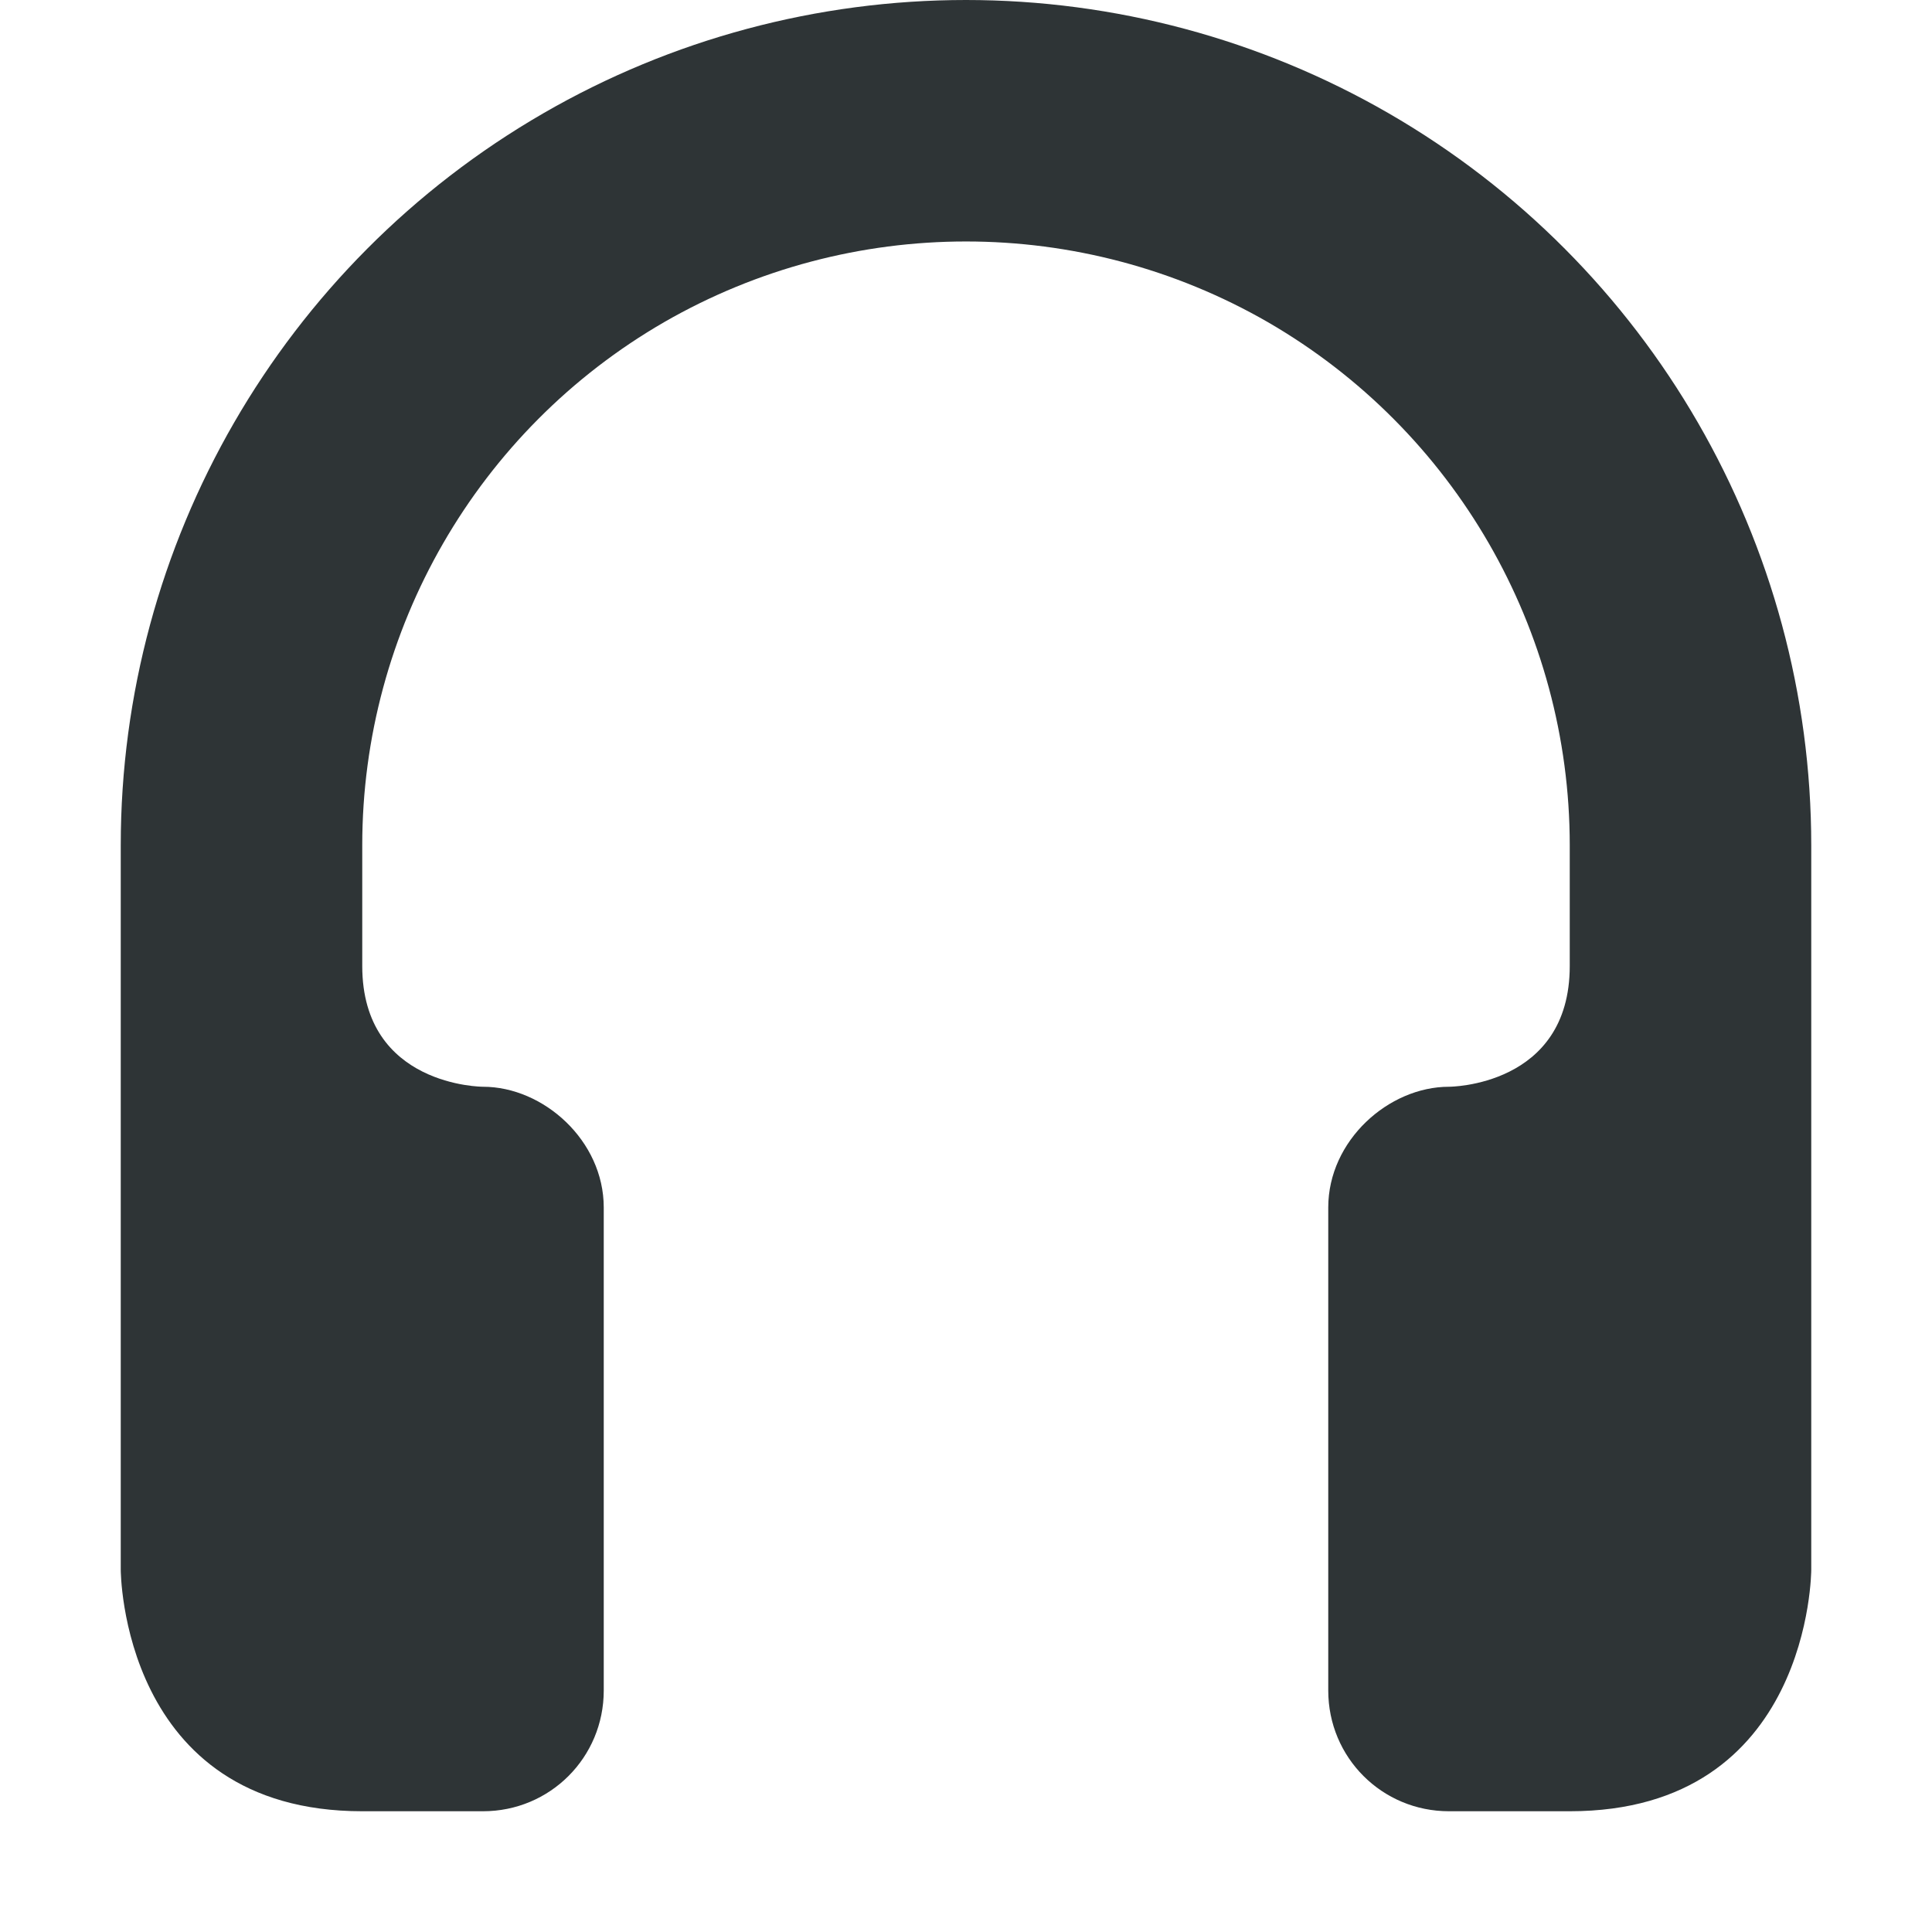
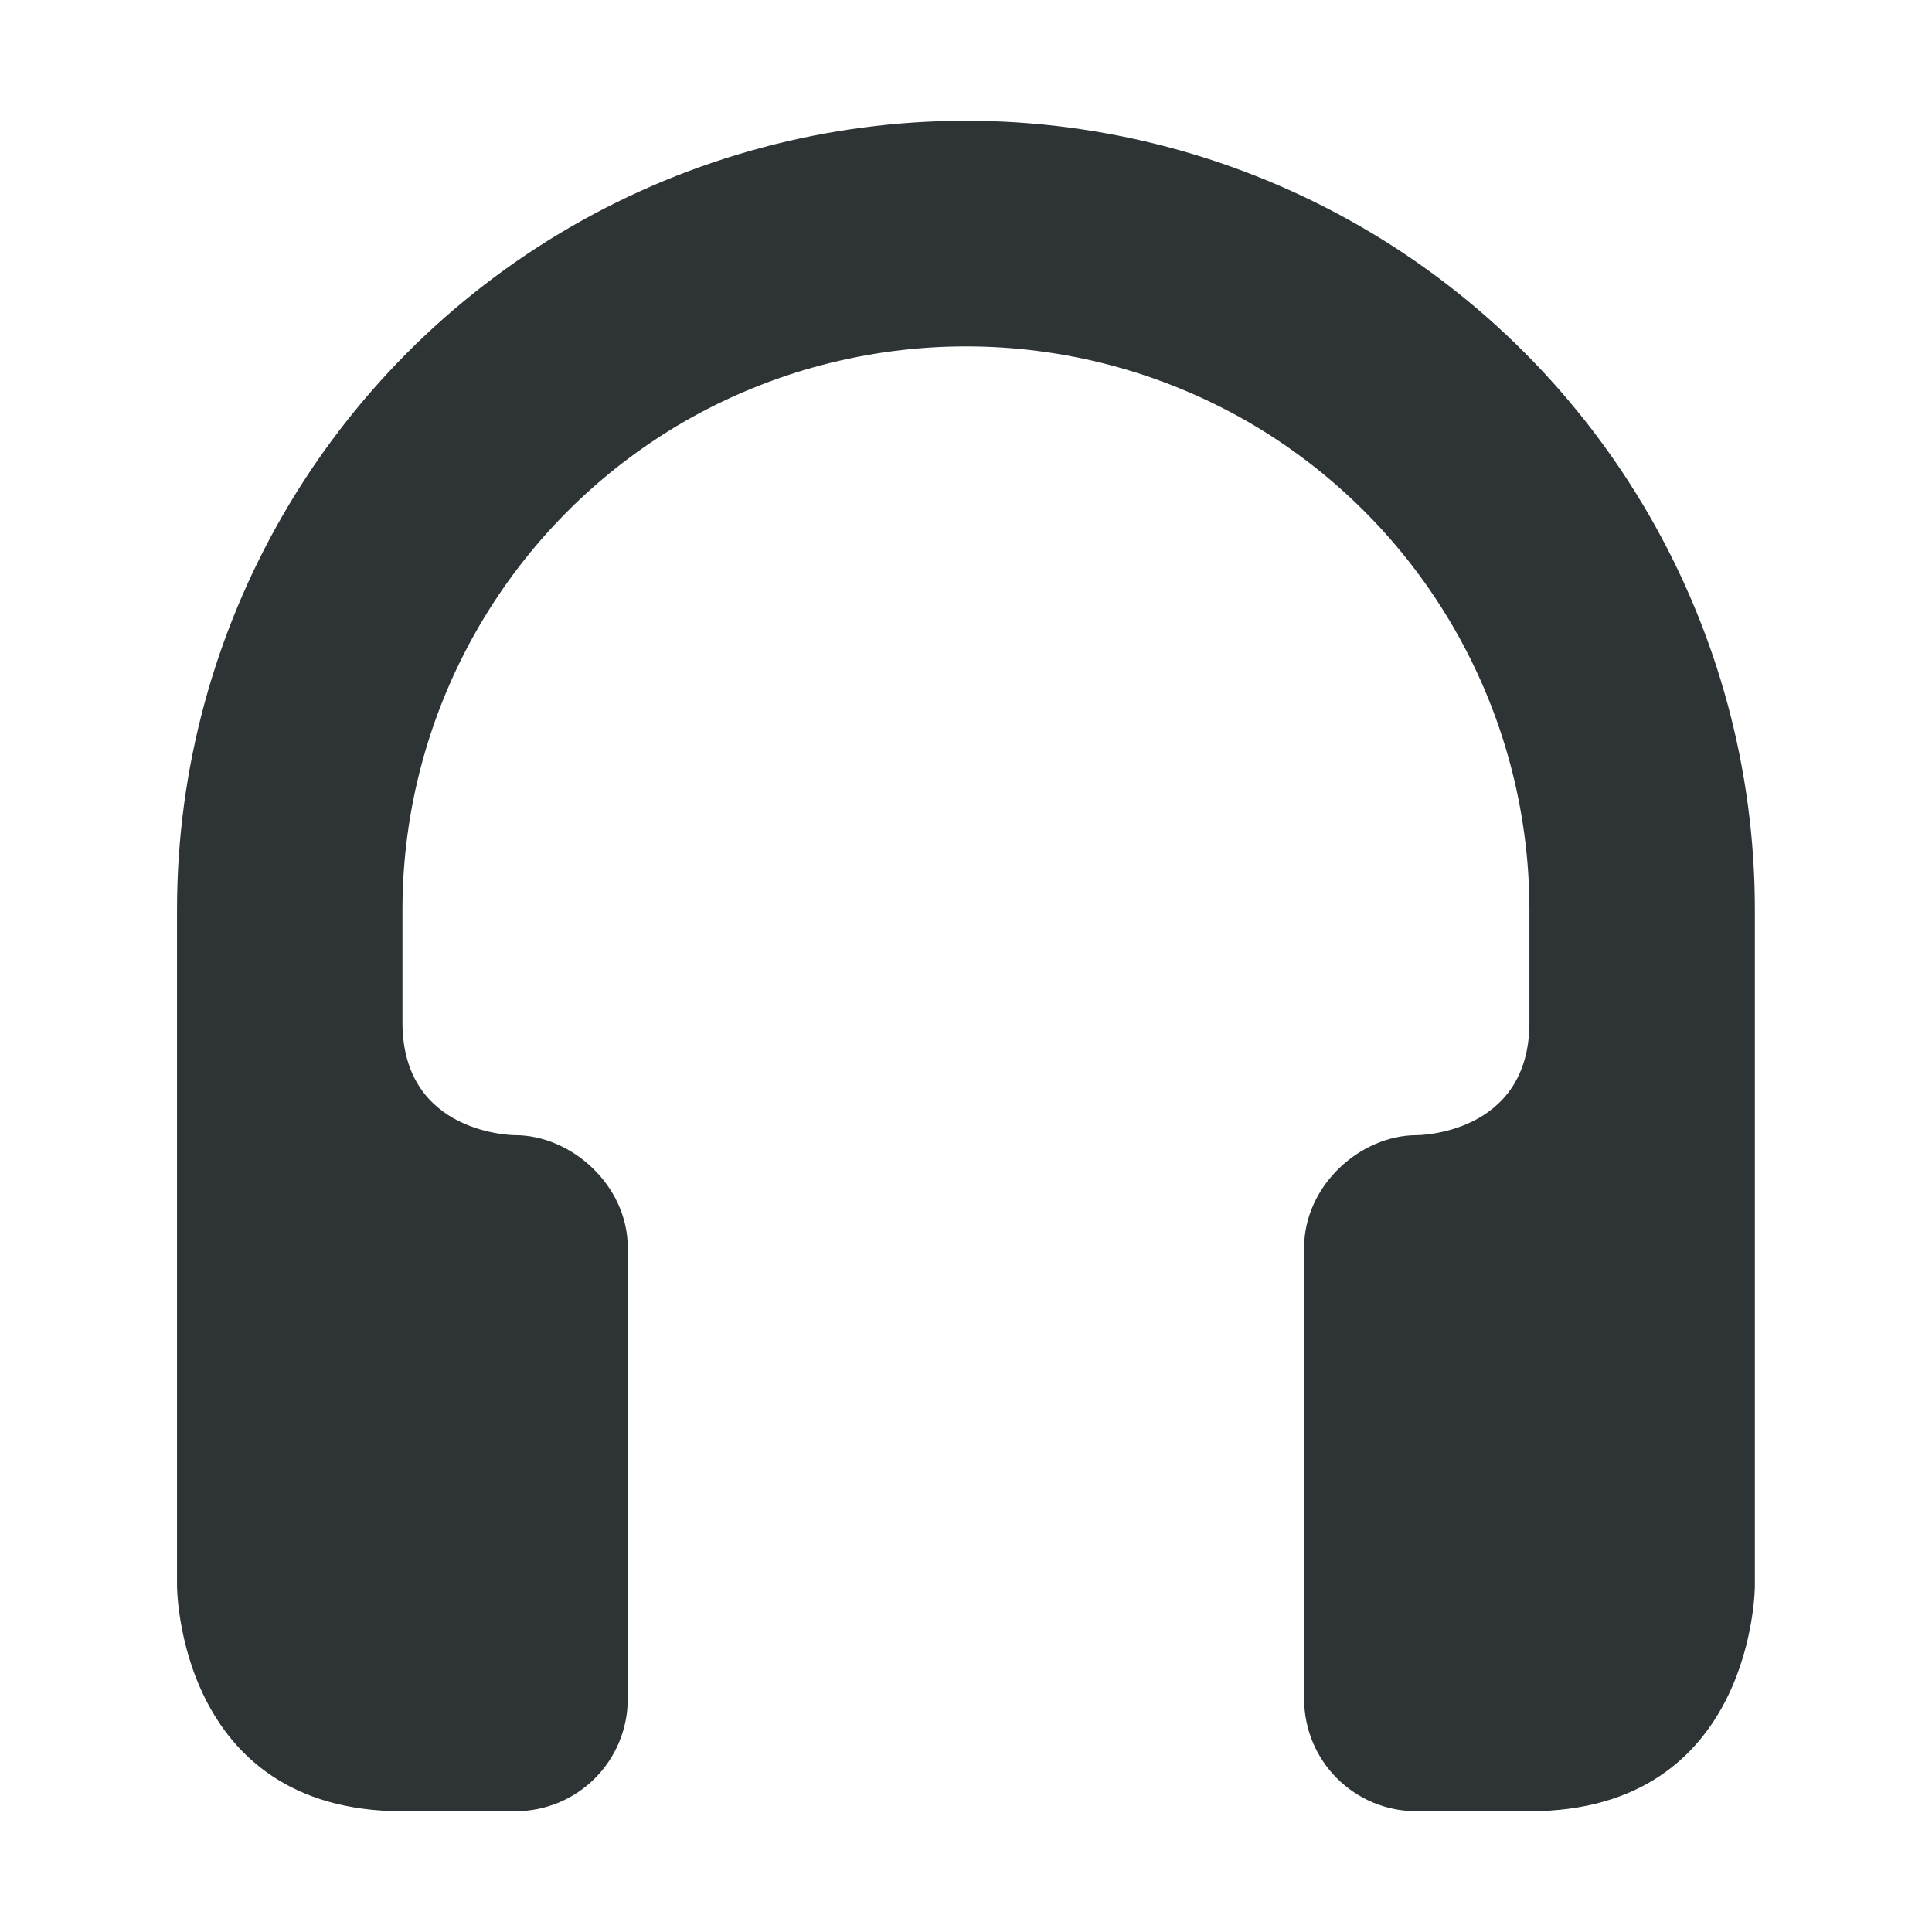
- <svg xmlns="http://www.w3.org/2000/svg" height="16px" viewBox="0 0 16 16" width="16px">
-   <path d="m 8 0 c -1.23 0 -2.438 0.324 -3.5 0.938 c -2.164 1.25 -3.5 3.562 -3.5 6.062 v 6 s 0 2 2 2 h 1 c 0.555 0 1 -0.445 1 -1 v -4 c 0 -0.555 -0.5 -1 -1 -1 c 0 0 -1 0 -1 -1 v -1 c 0 -1.785 0.953 -3.438 2.5 -4.332 c 1.547 -0.891 3.453 -0.891 5 0 c 1.547 0.895 2.5 2.547 2.5 4.332 v 1 c 0 1 -1 1 -1 1 c -0.5 0 -1 0.445 -1 1 v 4 c 0 0.555 0.445 1 1 1 h 1 c 2 0 2 -2 2 -2 v -6 c 0 -2.5 -1.336 -4.812 -3.5 -6.062 c -1.062 -0.613 -2.27 -0.938 -3.5 -0.938 z m 0 0" fill="#2e3436" />
+ <svg xmlns="http://www.w3.org/2000/svg" height="16" viewBox="0 0 16 16" width="16">
+   <path d="m8 1c-1.148 0-2.275.303-3.267.875-2.02 1.167-3.267 3.325-3.267 5.658v5.6s0 1.867 1.867 1.867h.933c.518 0 .933-.416.933-.933v-3.733c0-.518-.467-.933-.933-.933 0 0-.933 0-.933-.933v-.933c0-1.666.89-3.208 2.333-4.043 1.444-.831 3.223-.831 4.667 0 1.444.835 2.333 2.377 2.333 4.043v.933c0 .933-.933.933-.933.933-.467 0-.933.416-.933.933v3.733c0 .518.416.933.933.933h.933c1.867 0 1.867-1.867 1.867-1.867v-5.6c0-2.333-1.247-4.492-3.267-5.658-.992-.572-2.118-.875-3.267-.875zm0 0" fill="#2e3436" stroke-width=".933" />
</svg>
